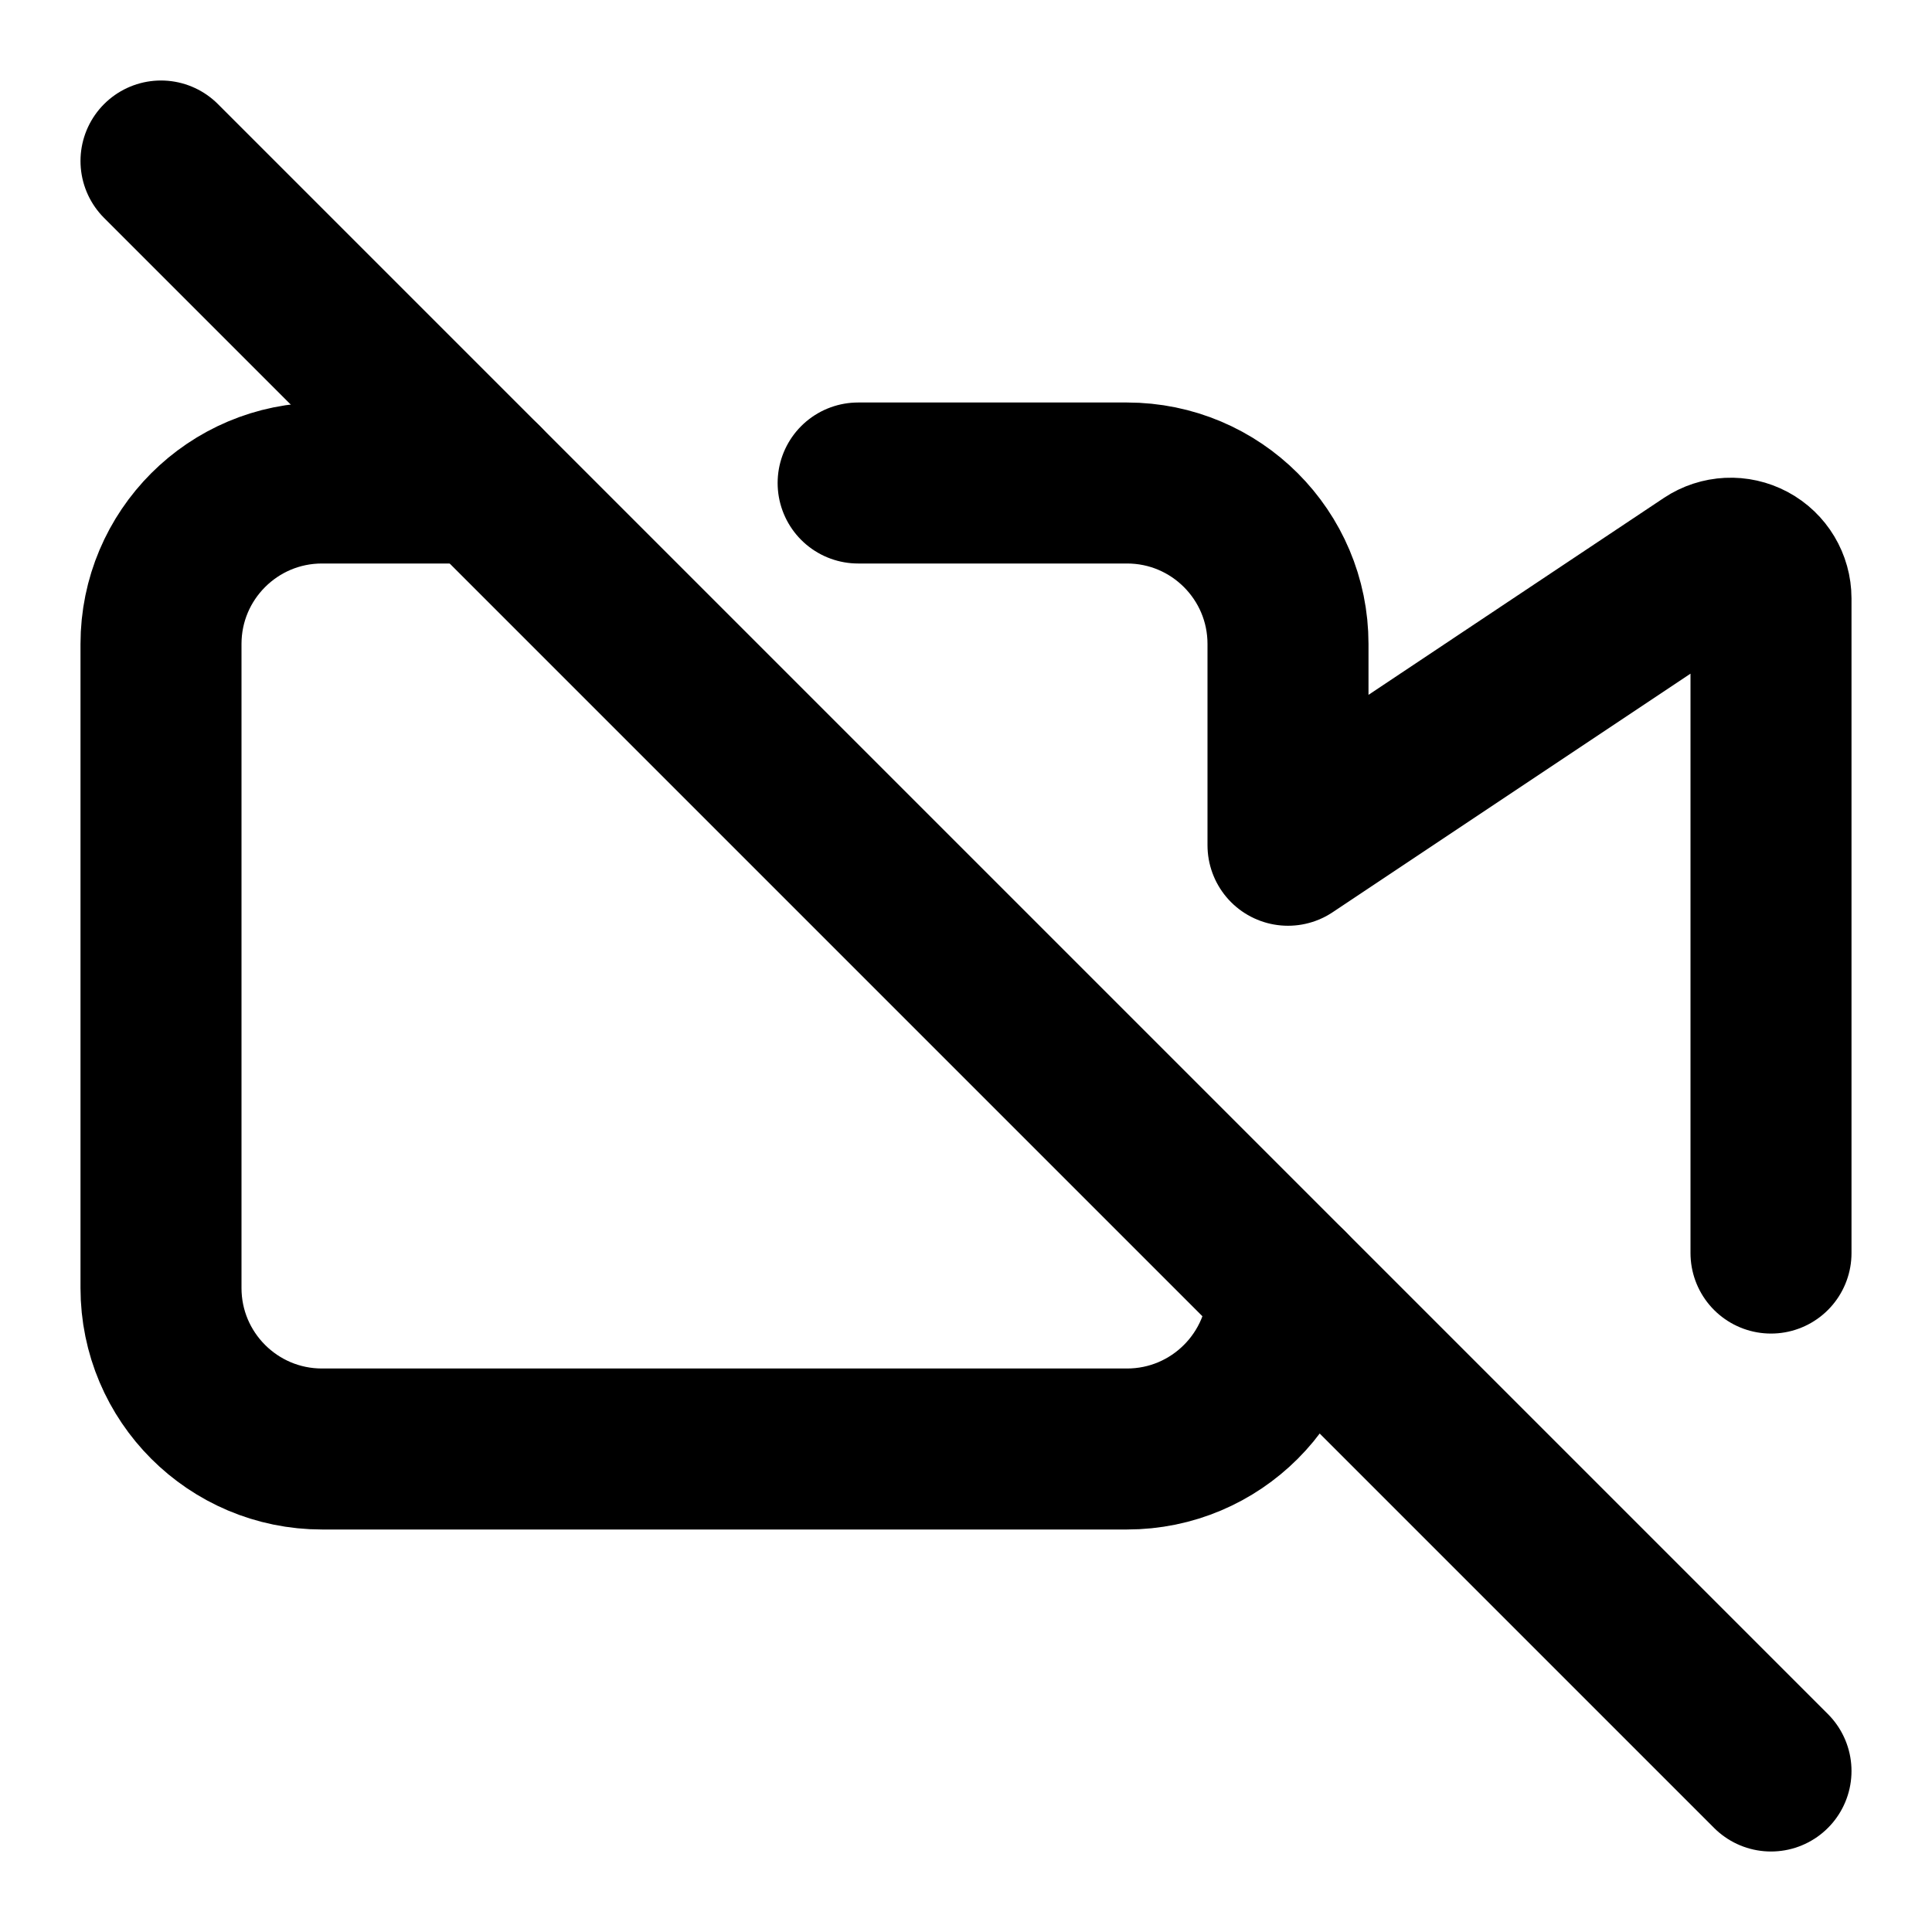
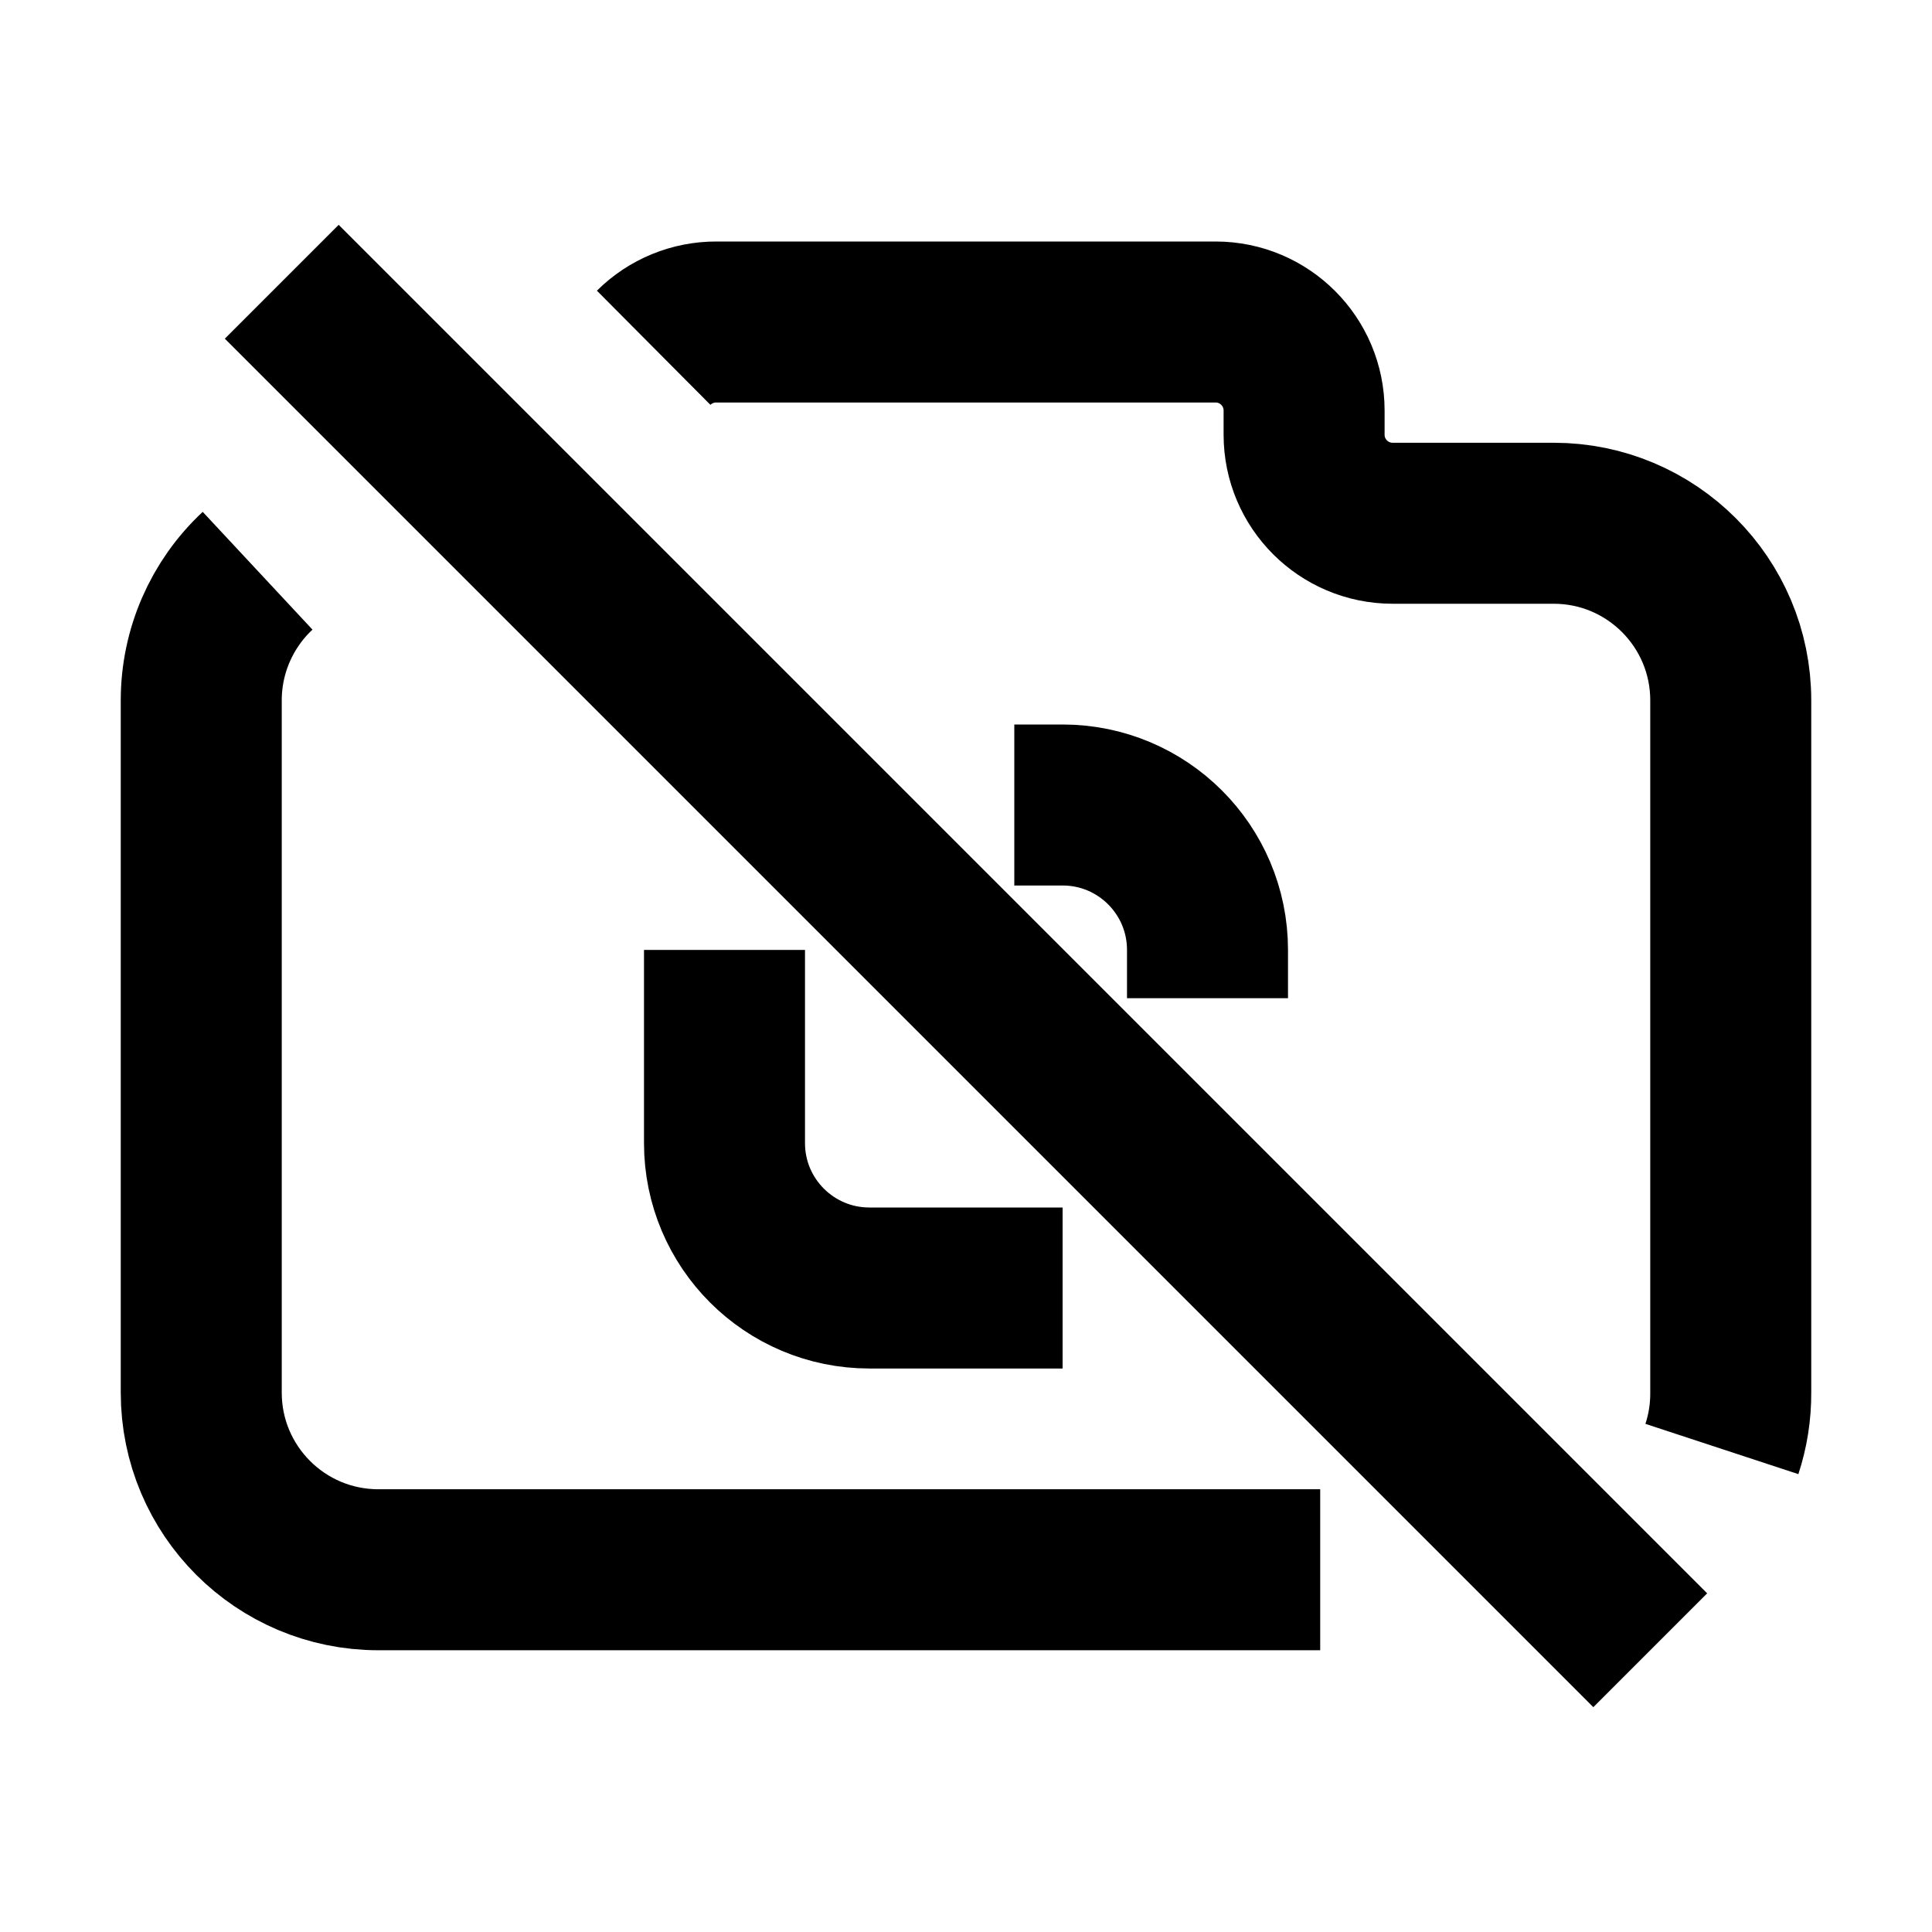
- <svg xmlns="http://www.w3.org/2000/svg" width="24" height="24" viewBox="0 0 24 24" fill="none" stroke="currentColor" stroke-width="2" stroke-linecap="round" stroke-linejoin="round">
-   <path d="M10.66 6H14a2 2 0 0 1 2 2v2.5l5.223-3.482a.5.5 0 0 1 .777.416v8.132" />
-   <path d="M16 16a2 2 0 0 1-2 2H4a2 2 0 0 1-2-2V8a2 2 0 0 1 2-2h2" />
-   <line x1="2" x2="22" y1="2" y2="22" />
+ <svg xmlns="http://www.w3.org/2000/svg" width="24" height="24" viewBox="0 0 24 24" fill="none" stroke="currentColor" stroke-width="2.0" stroke-linecap="butt" stroke-linejoin="round">
+   <path d="M 8.12 4.32 A 1.1 1.1 0 0 1 8.9 4 H 15.1 A 1.1 1.1 0 0 1 16.2 5.1 V 5.4 A 1.1 1.1 0 0 0 17.3 6.5 H 19.3 A 2.2 2.2 0 0 1 21.5 8.7 V 17.3 A 2.2 2.2 0 0 1 21.39 18.0" />
+   <path d="M 16.4 19.5 H 4.7 A 2.2 2.2 0 0 1 2.5 17.3 V 8.7 A 2.2 2.2 0 0 1 3.2 7.09" />
+   <path d="M 12.6 10 H 13.2 A 1.8 1.8 0 0 1 15 11.8 V 12.4" />
+   <path d="M 9 11.8 V 14.2 A 1.8 1.8 0 0 0 10.8 16 H 13.2" />
+   <path d="M 3.5 3.5 L 20.5 20.5" />
</svg>
